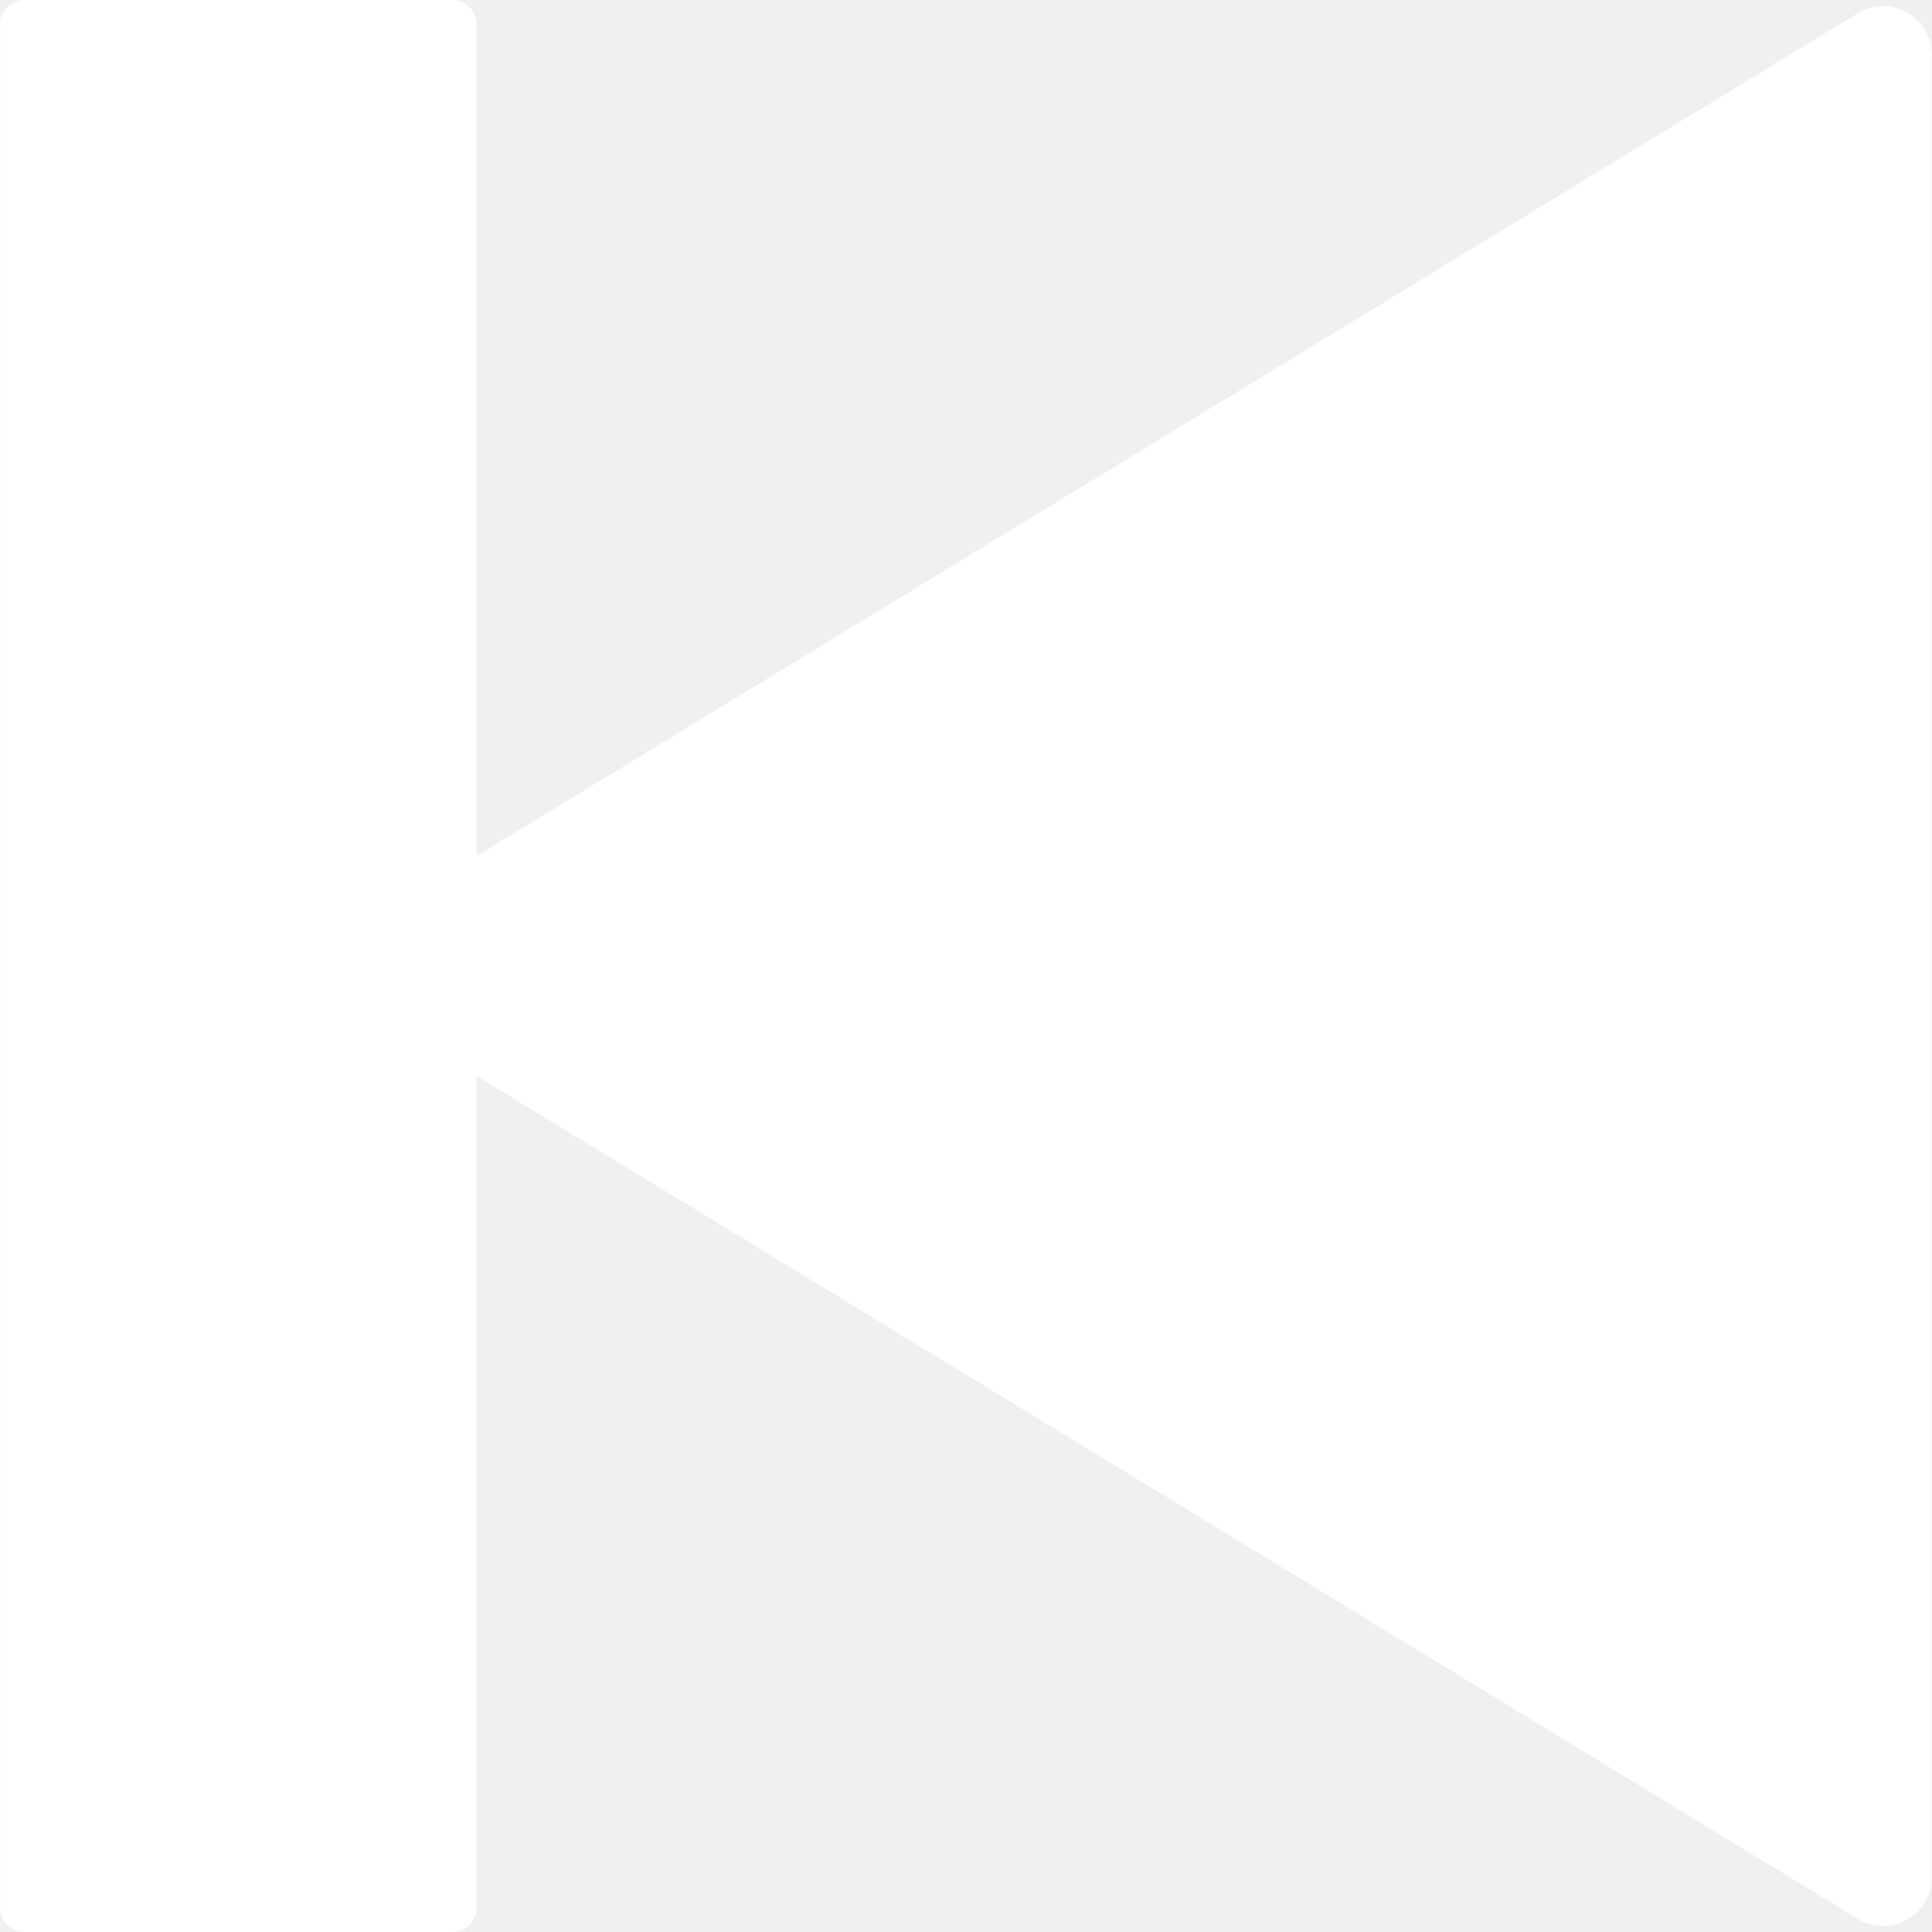
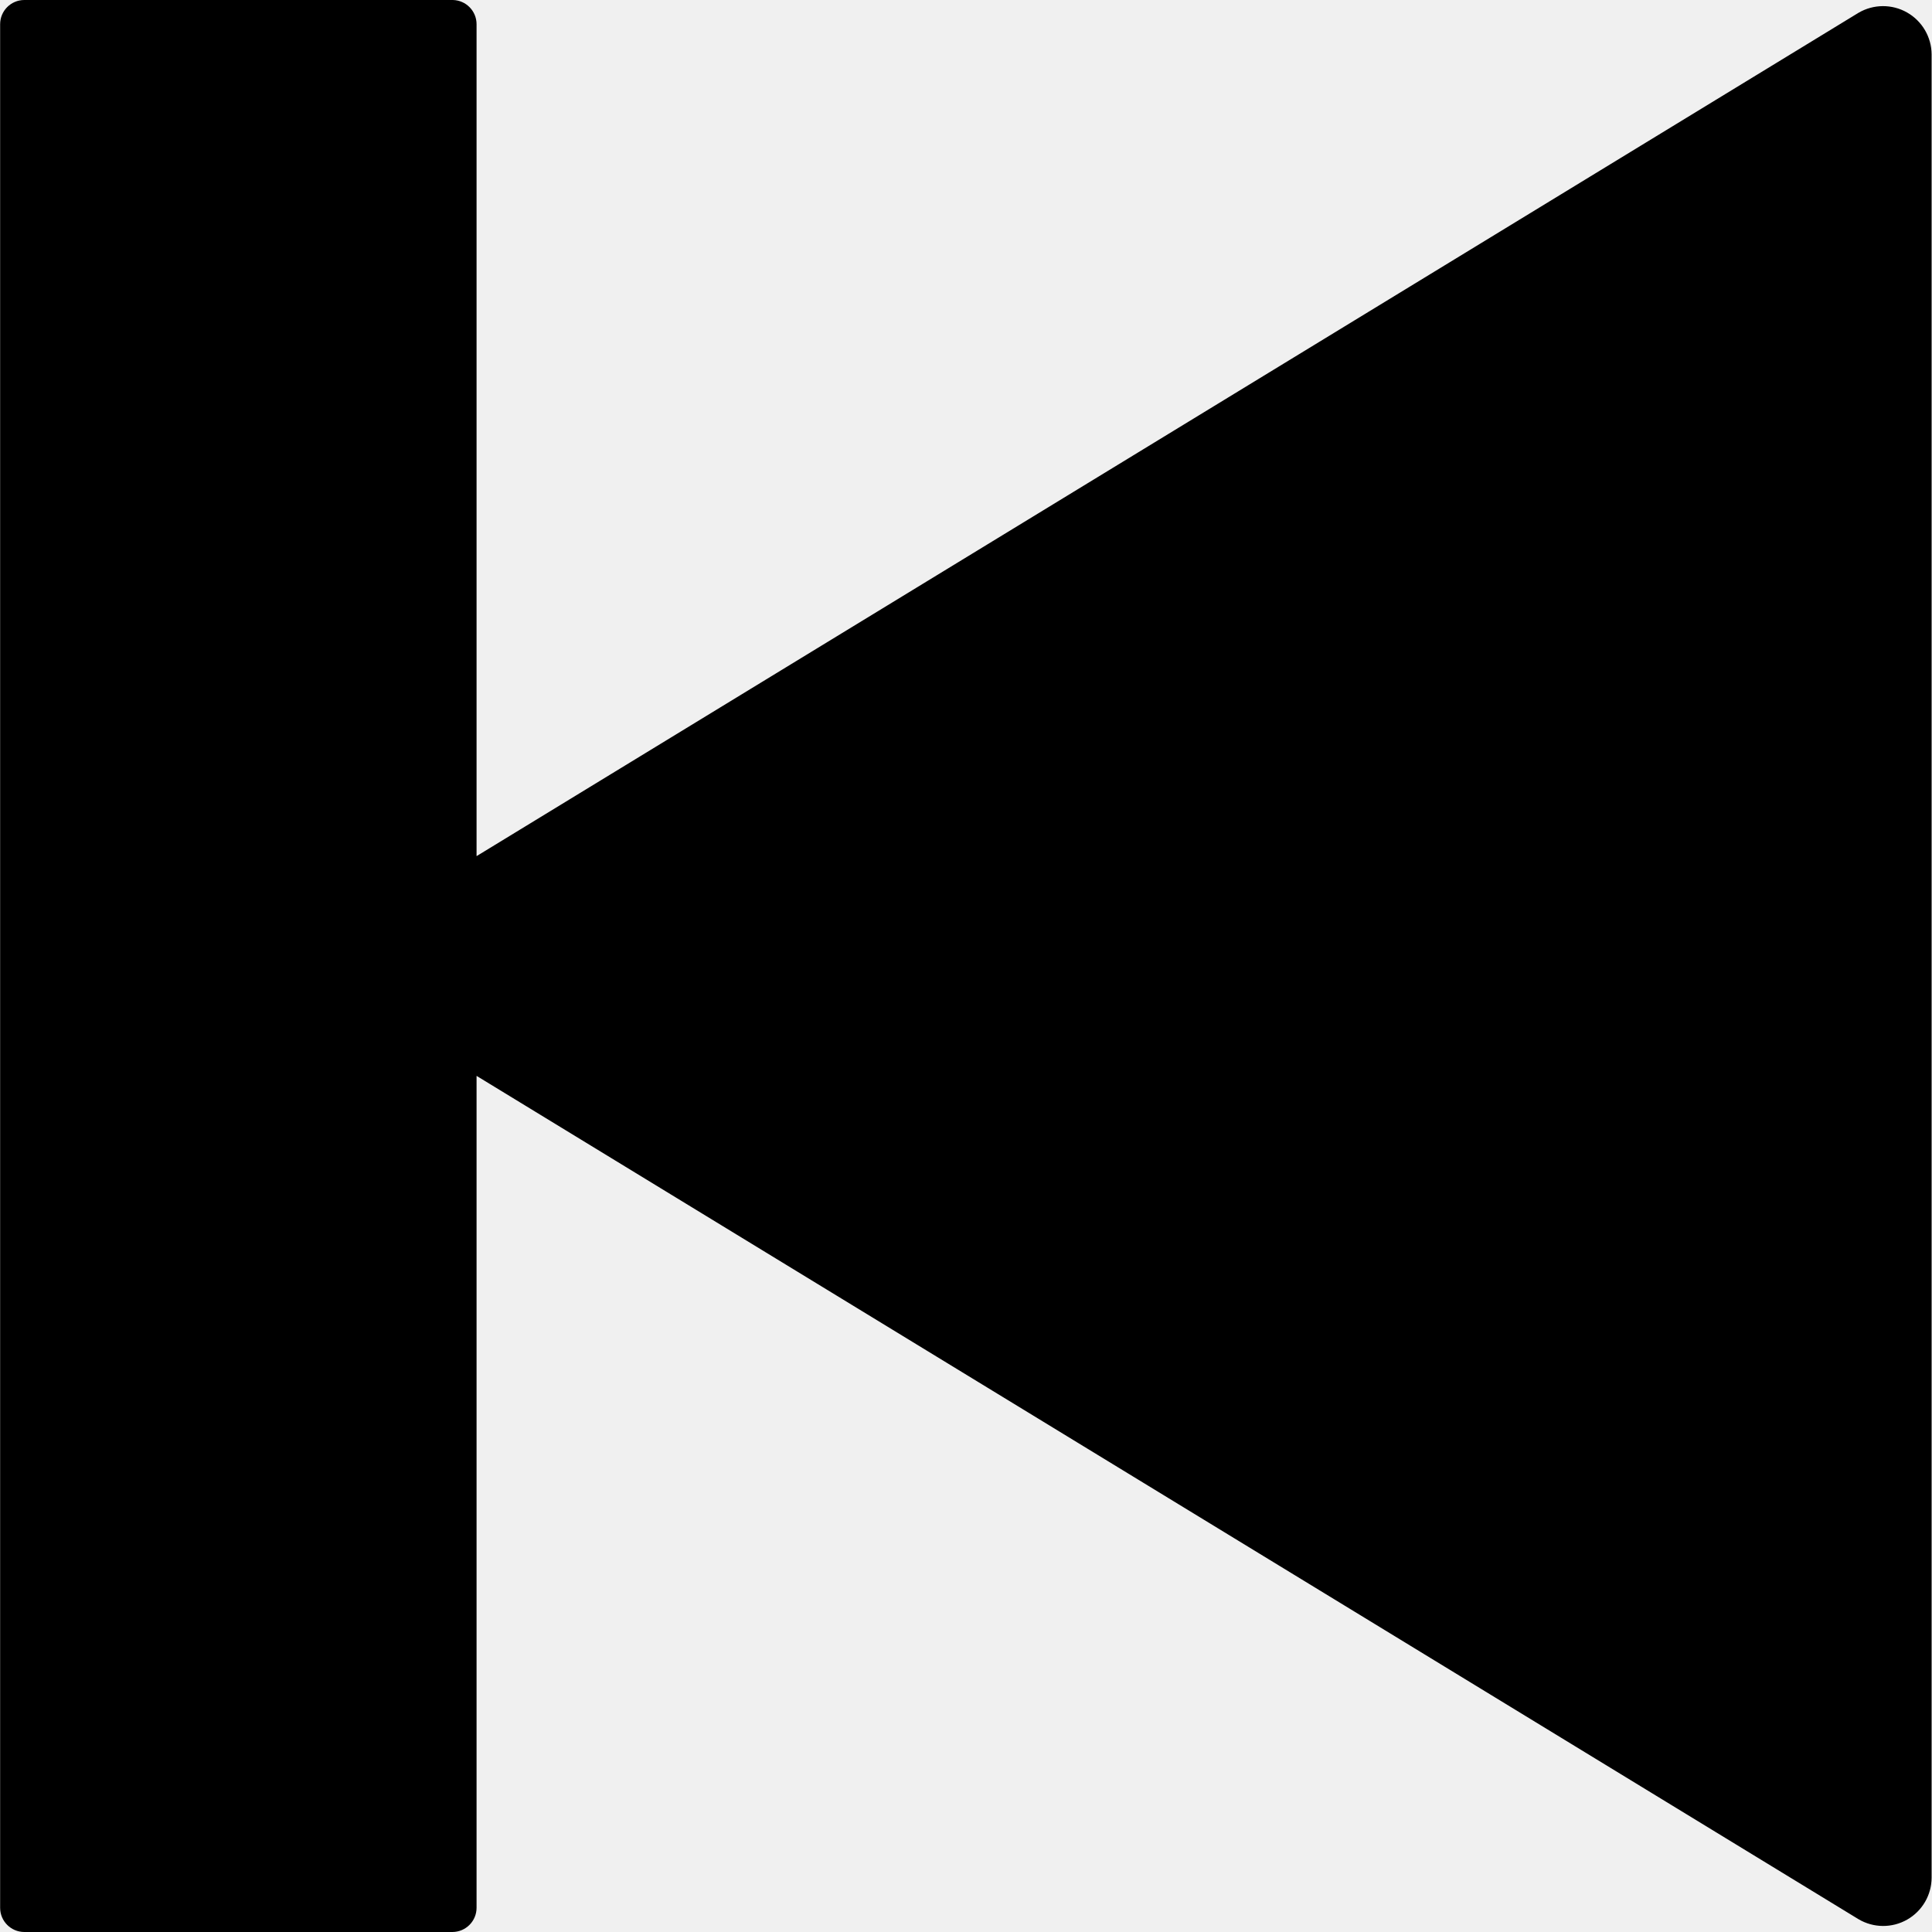
<svg xmlns="http://www.w3.org/2000/svg" width="15" height="15" viewBox="0 0 15 15">
-   <path id="_ionicons_svg_ios-skip-backward" d="M99.7,96.188v6.459l10.73-6.548a.377.377,0,0,1,.567.323v14.156a.376.376,0,0,1-.567.323L99.7,104.353v6.459a.188.188,0,0,1-.187.188H96.188a.188.188,0,0,1-.187-.187V96.188A.188.188,0,0,1,96.188,96h3.328A.188.188,0,0,1,99.7,96.188Z" transform="translate(-96 -96)" fill="#fff" />
+   <path d="M99.7,96.188v6.459l10.73-6.548a.377.377,0,0,1,.567.323v14.156a.376.376,0,0,1-.567.323L99.7,104.353v6.459a.188.188,0,0,1-.187.188H96.188a.188.188,0,0,1-.187-.187V96.188A.188.188,0,0,1,96.188,96h3.328A.188.188,0,0,1,99.7,96.188Z" transform="translate(-96 -96)" />
</svg>
